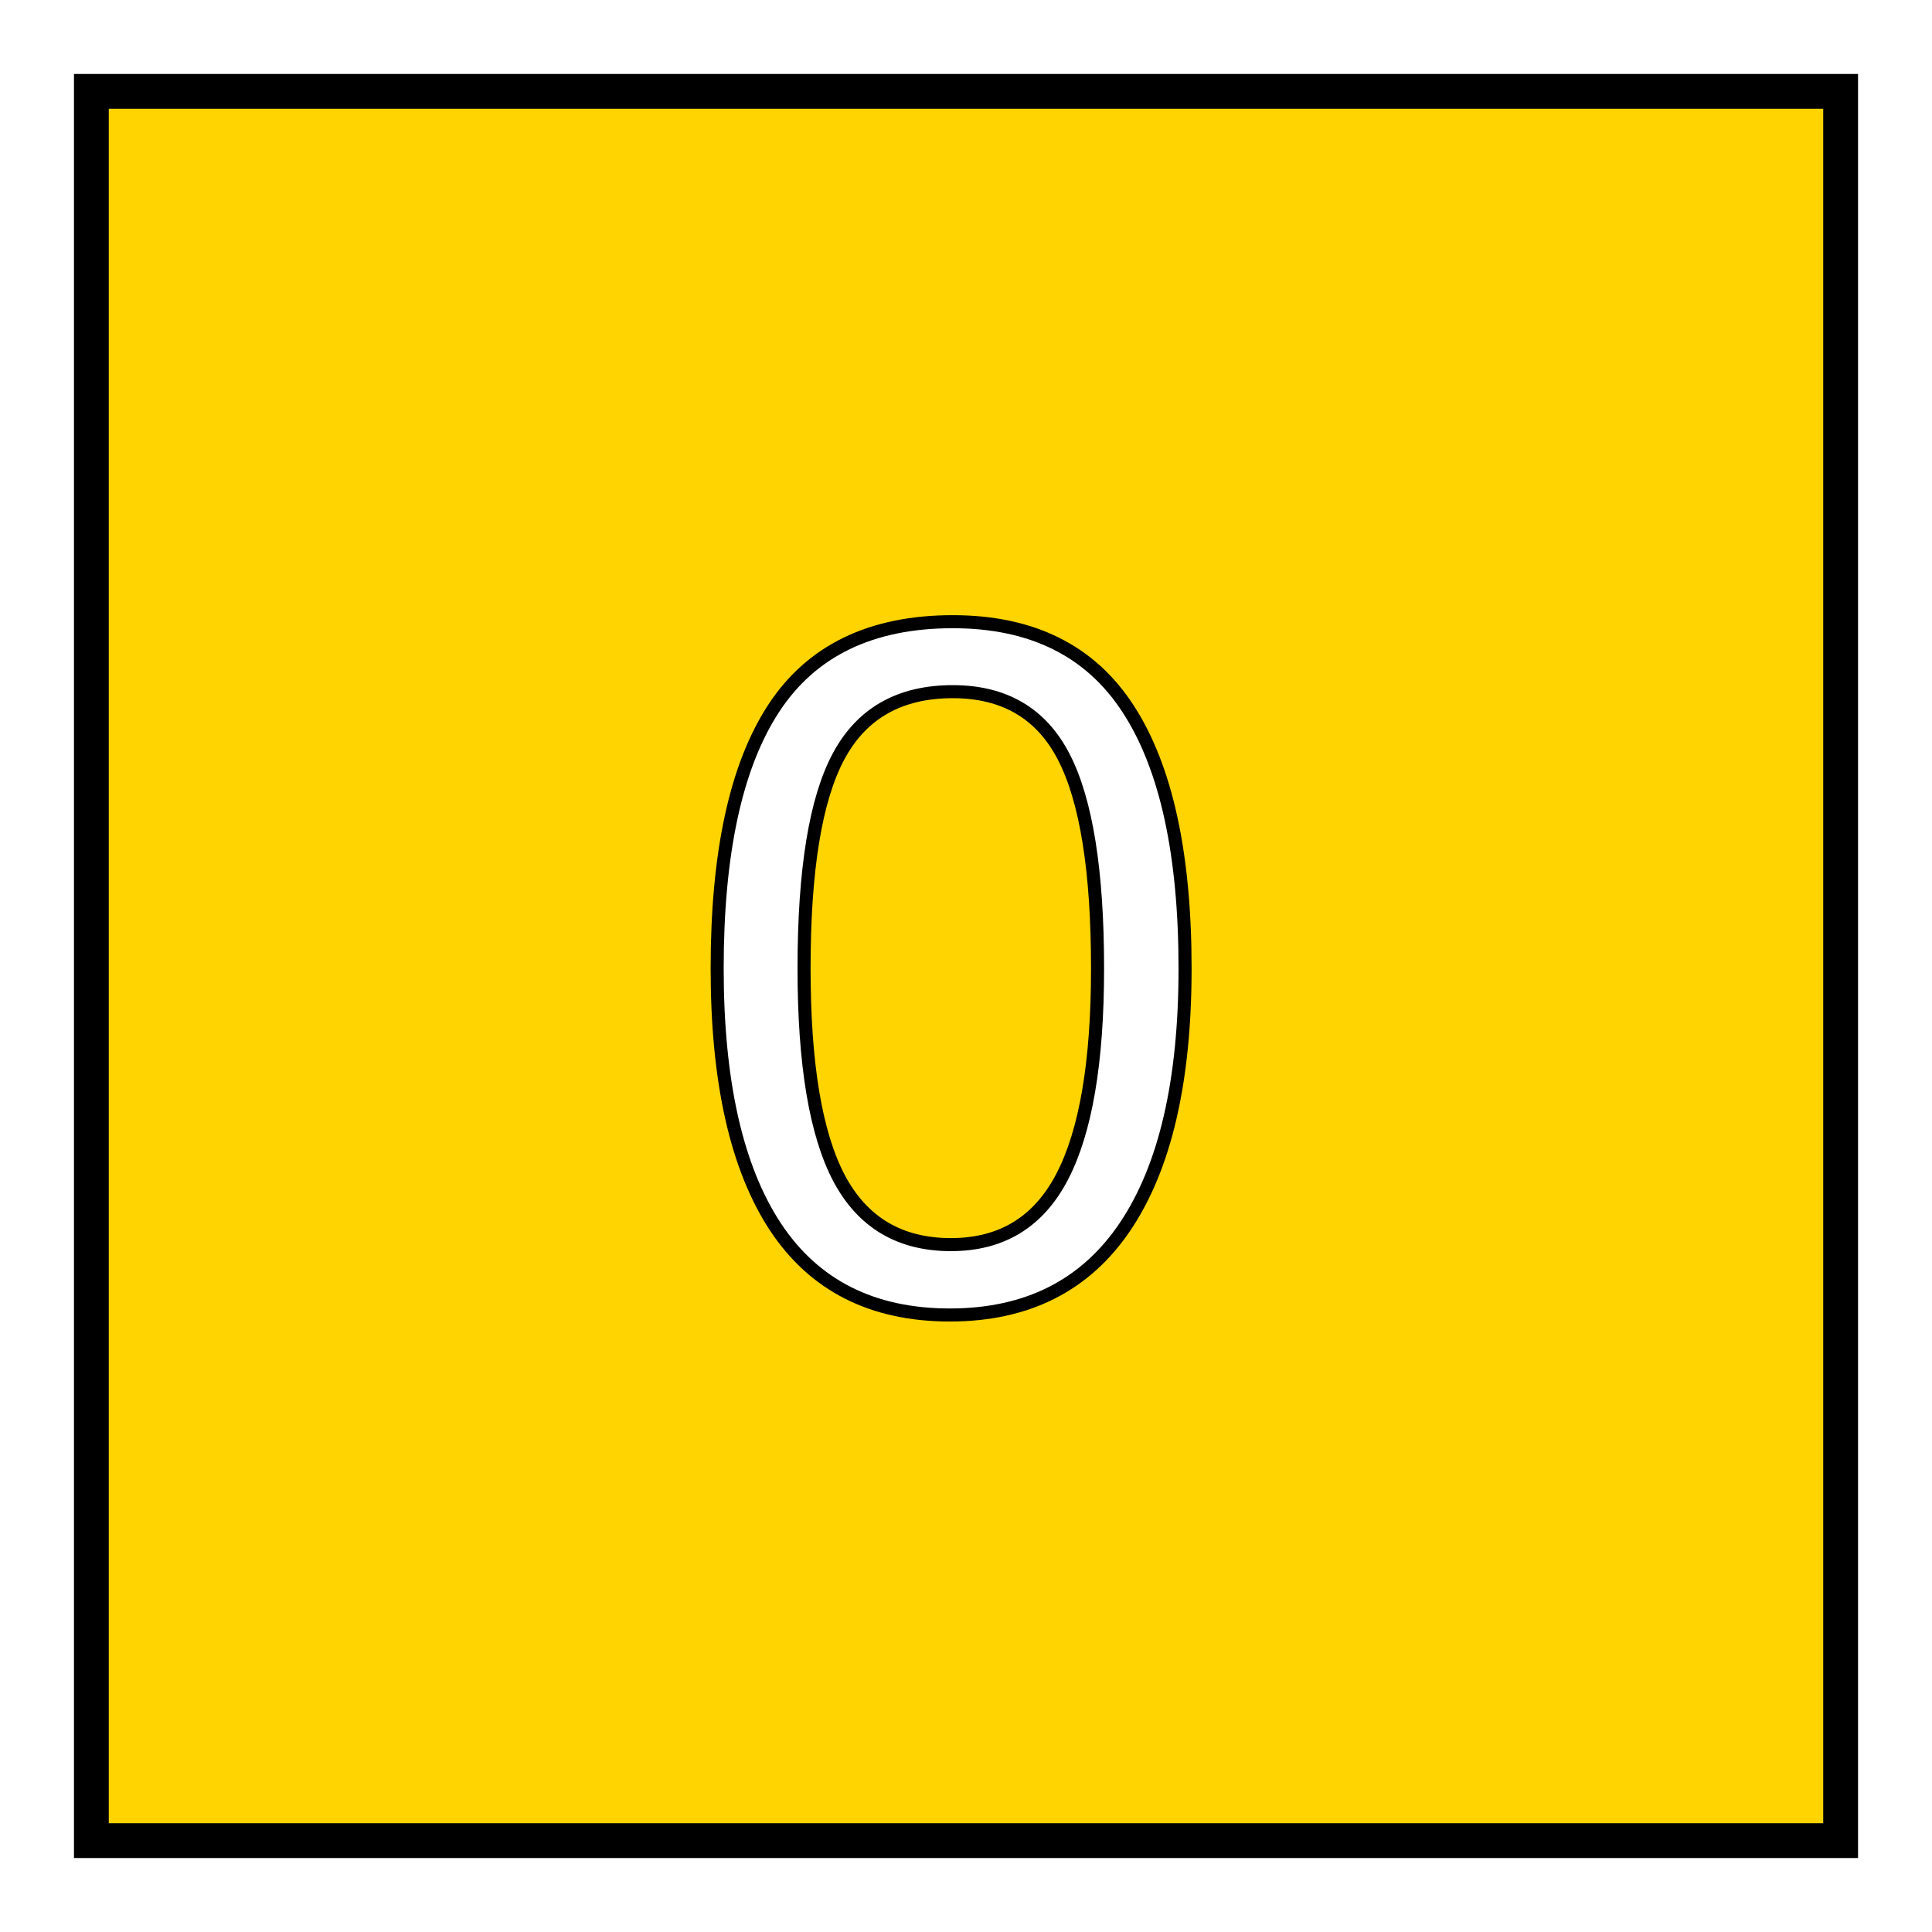
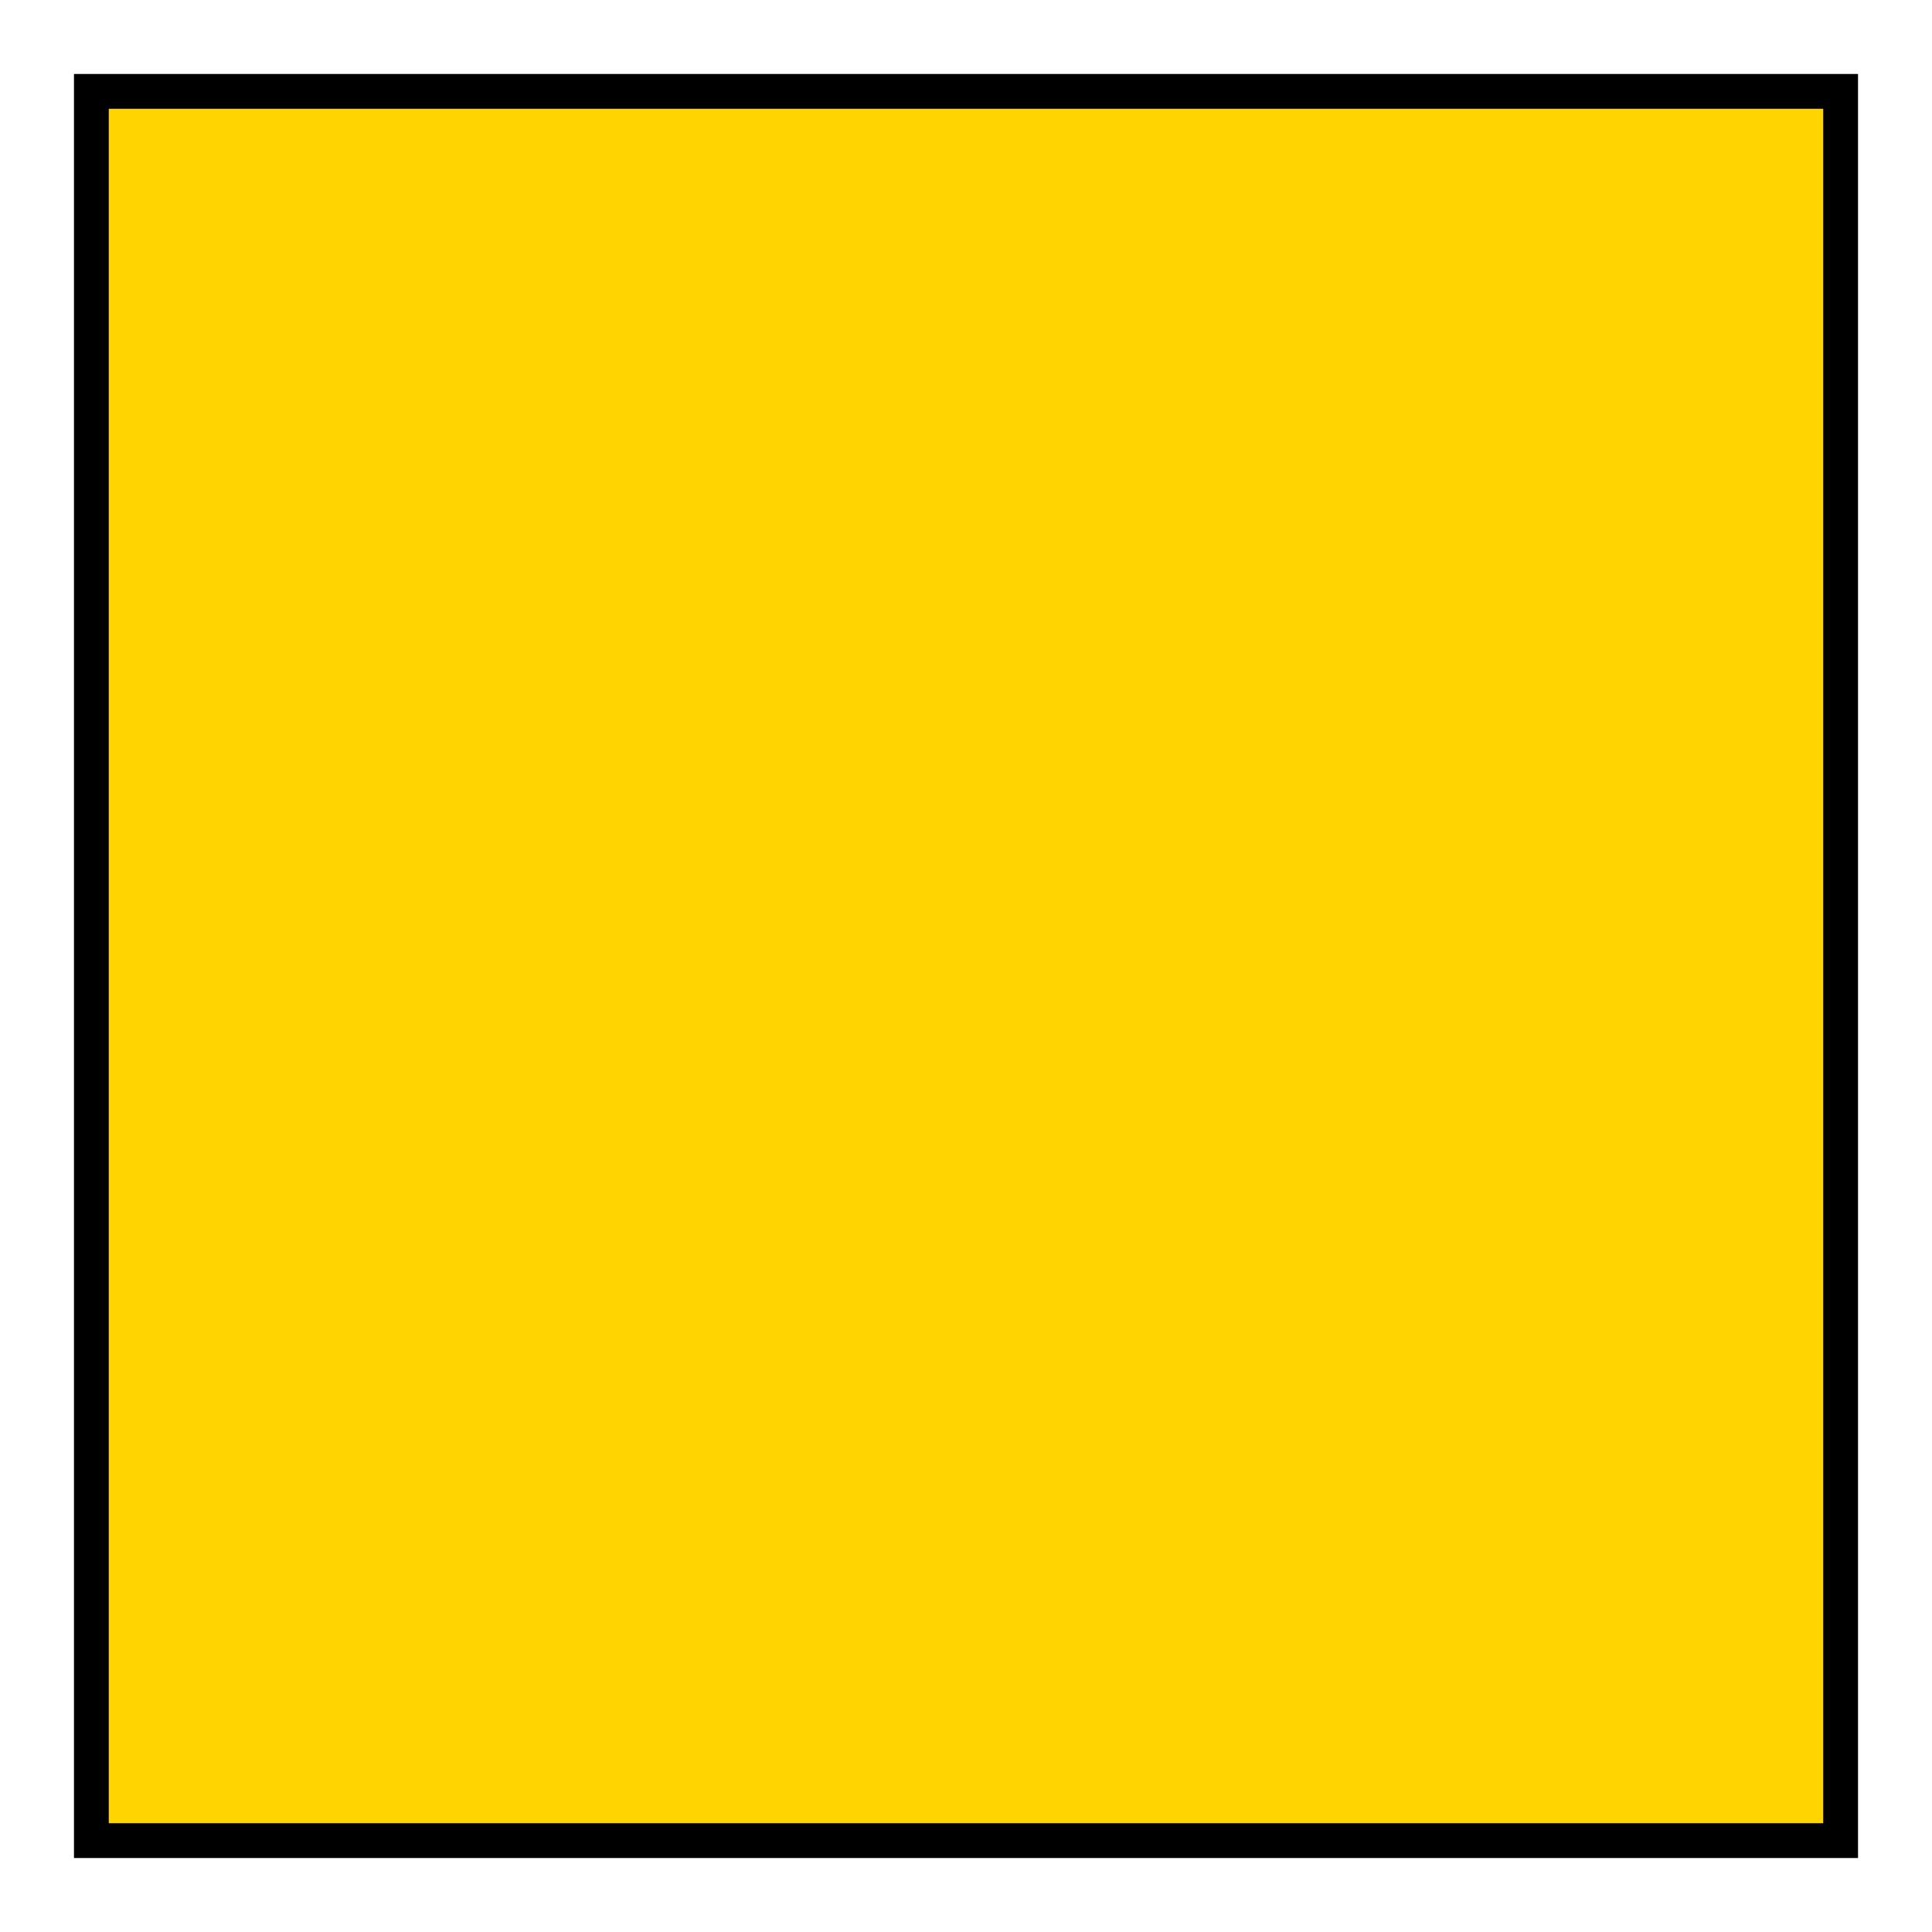
<svg xmlns="http://www.w3.org/2000/svg" style="fill-opacity:1; color-rendering:auto; color-interpolation:auto; text-rendering:auto; stroke:black; stroke-linecap:square; stroke-miterlimit:10; shape-rendering:auto; stroke-opacity:1; fill:black; stroke-dasharray:none; font-weight:normal; stroke-width:1; font-family:'Dialog'; font-style:normal; stroke-linejoin:miter; font-size:12px; stroke-dashoffset:0; image-rendering:auto;" viewBox="0 0 148 148" width="100%" height="100%">
  <defs id="genericDefs" />
  <g>
    <defs id="defs1">
      <clipPath clipPathUnits="userSpaceOnUse" id="clipPath1">
        <path d="M0 0 L148 0 L148 148 L0 148 L0 0 Z" />
      </clipPath>
    </defs>
    <g style="fill:white; stroke:white;">
      <rect x="0" y="0" width="148" style="clip-path:url(#clipPath1); stroke:none;" height="148" />
    </g>
    <g style="fill:white; text-rendering:optimizeSpeed; color-rendering:optimizeSpeed; image-rendering:optimizeSpeed; shape-rendering:crispEdges; stroke:white; color-interpolation:sRGB;">
      <rect x="0" width="148" height="148" y="0" style="stroke:none;" />
      <path d="M7 7 L7 141 L141 141 L141 7 Z" style="fill:rgb(255,212,0); stroke:none;" />
    </g>
    <g style="text-rendering:geometricPrecision; stroke-width:2.667; color-interpolation:linearRGB; color-rendering:optimizeQuality; image-rendering:optimizeQuality;">
      <path d="M141 7 L141 141 L7 141 L7 7 L141 7 L141 7" style="fill:none; fill-rule:evenodd;" />
    </g>
  </g>
-   <text x="52" y="100" id="counter-text">
-     <tspan id="counter" font-size="75px" fill="white" font-family="Arial">0</tspan>
-   </text>
</svg>
